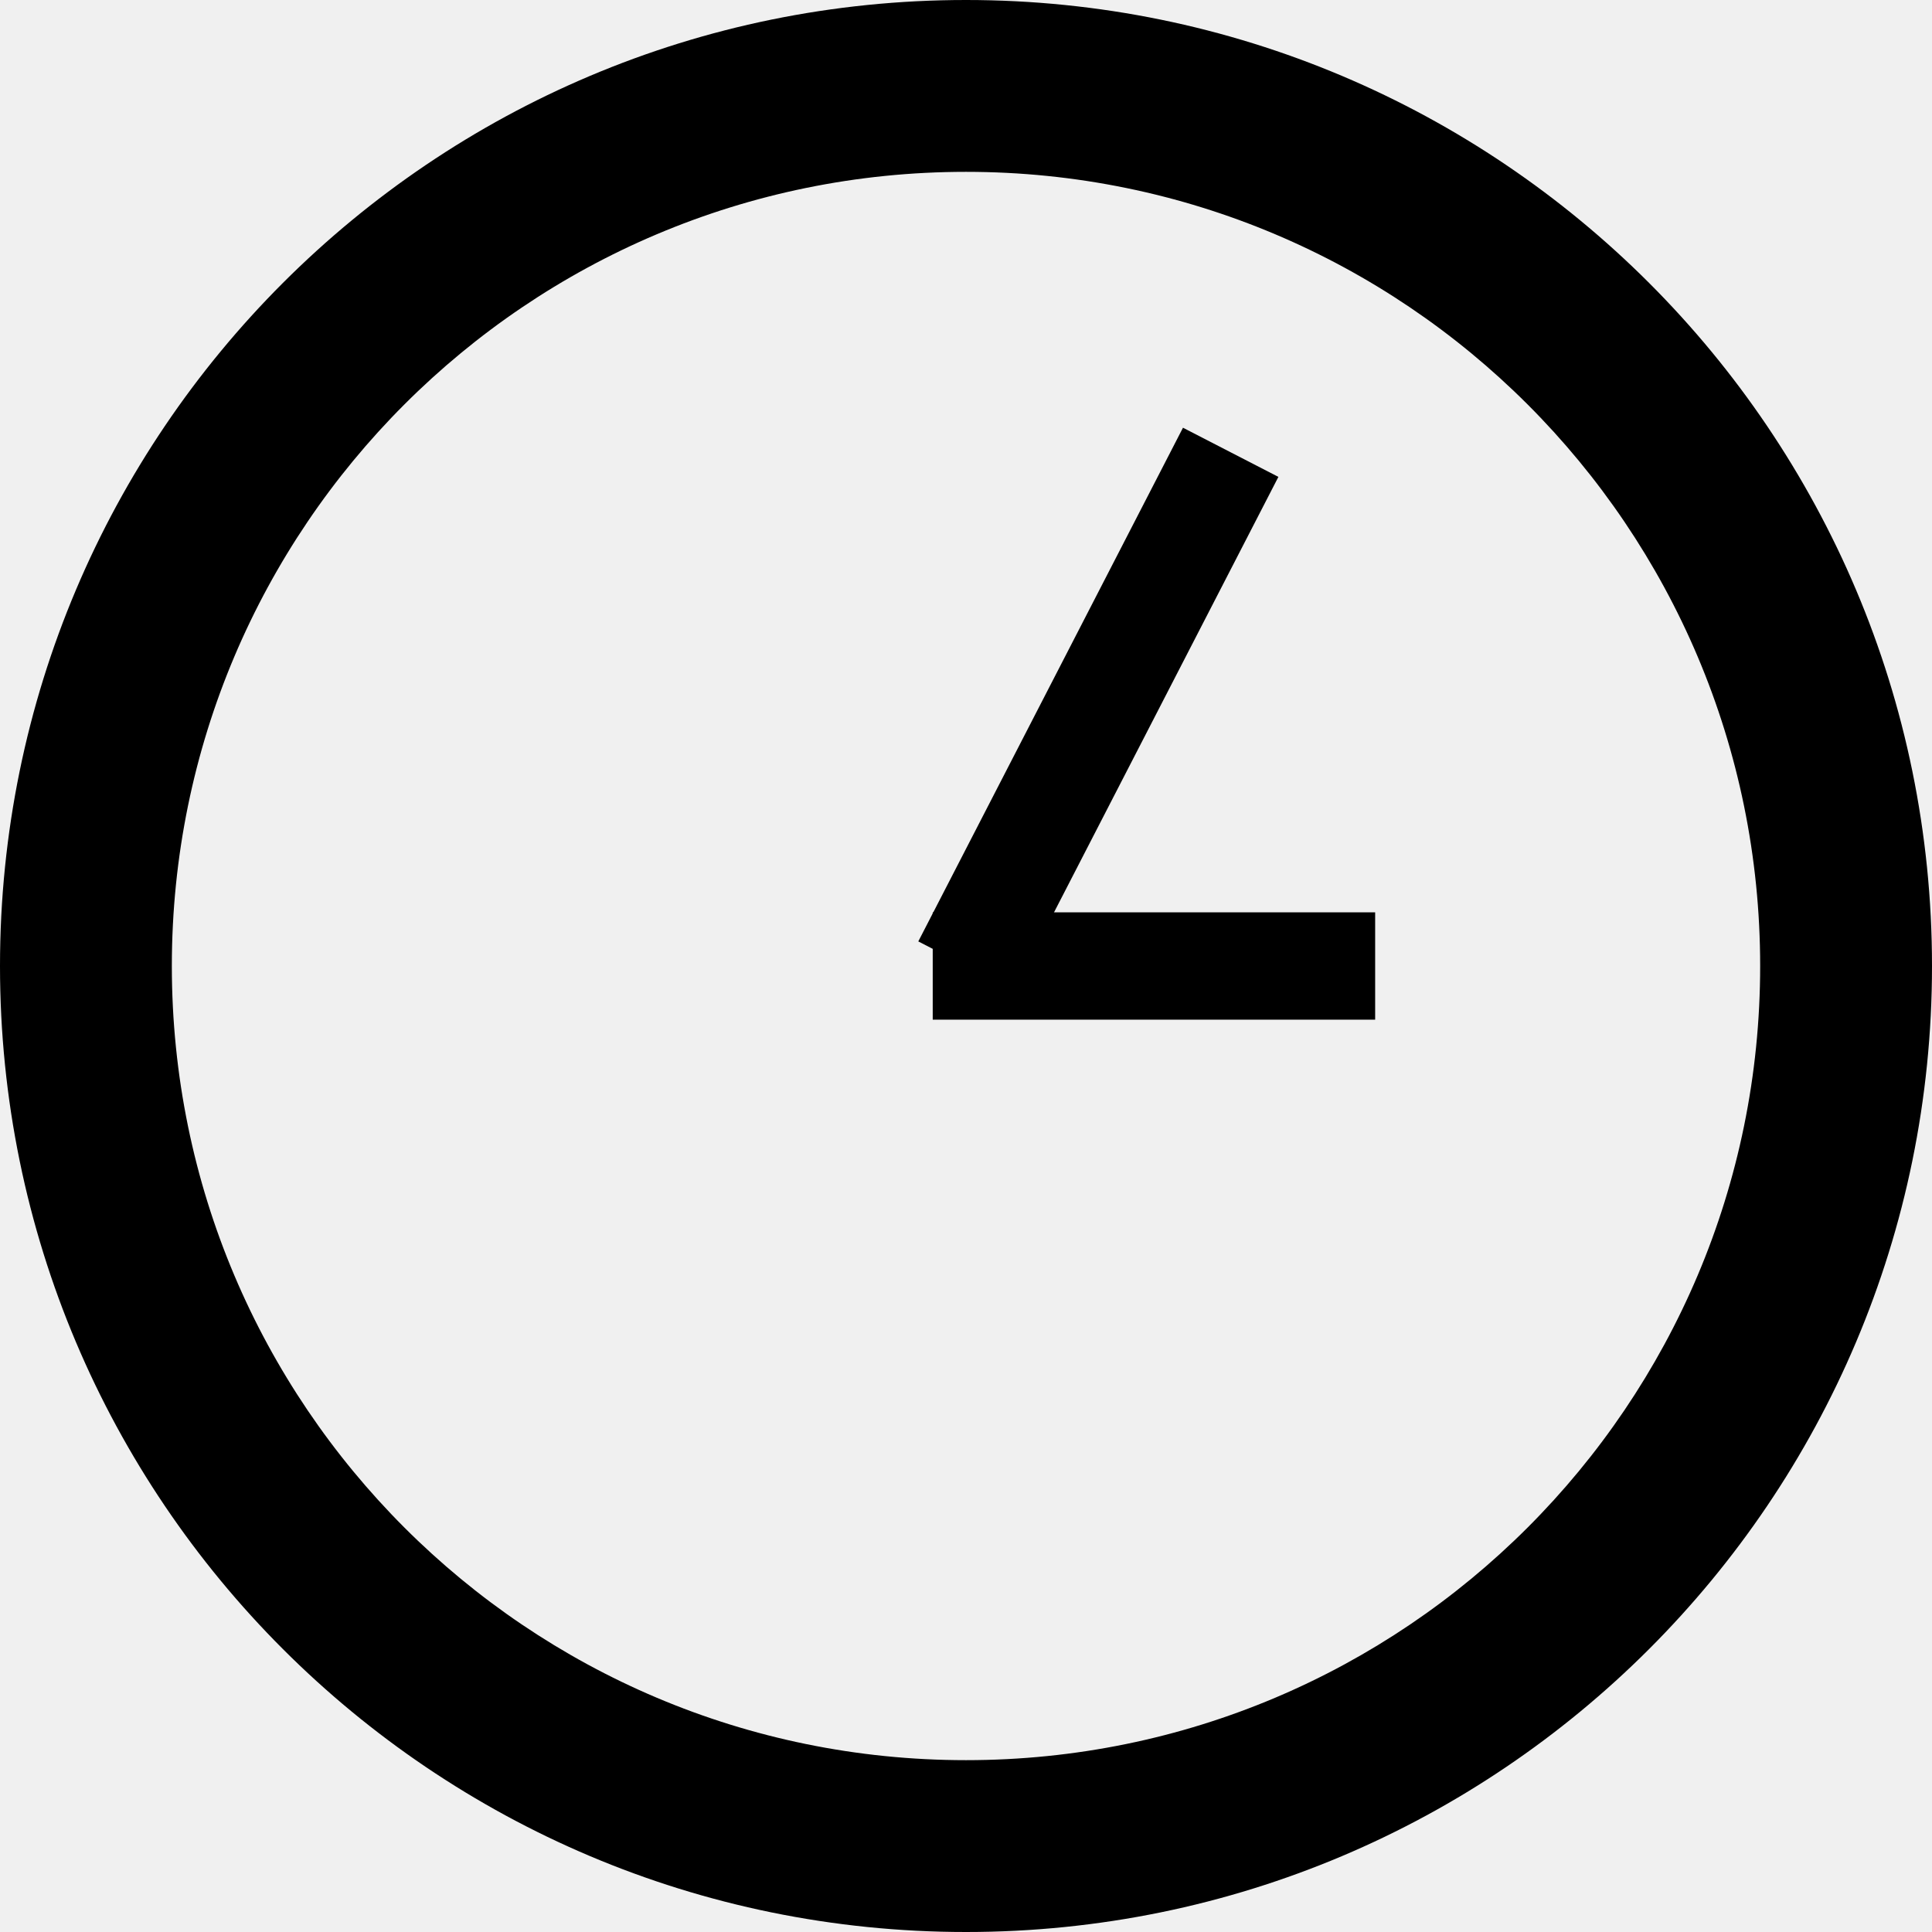
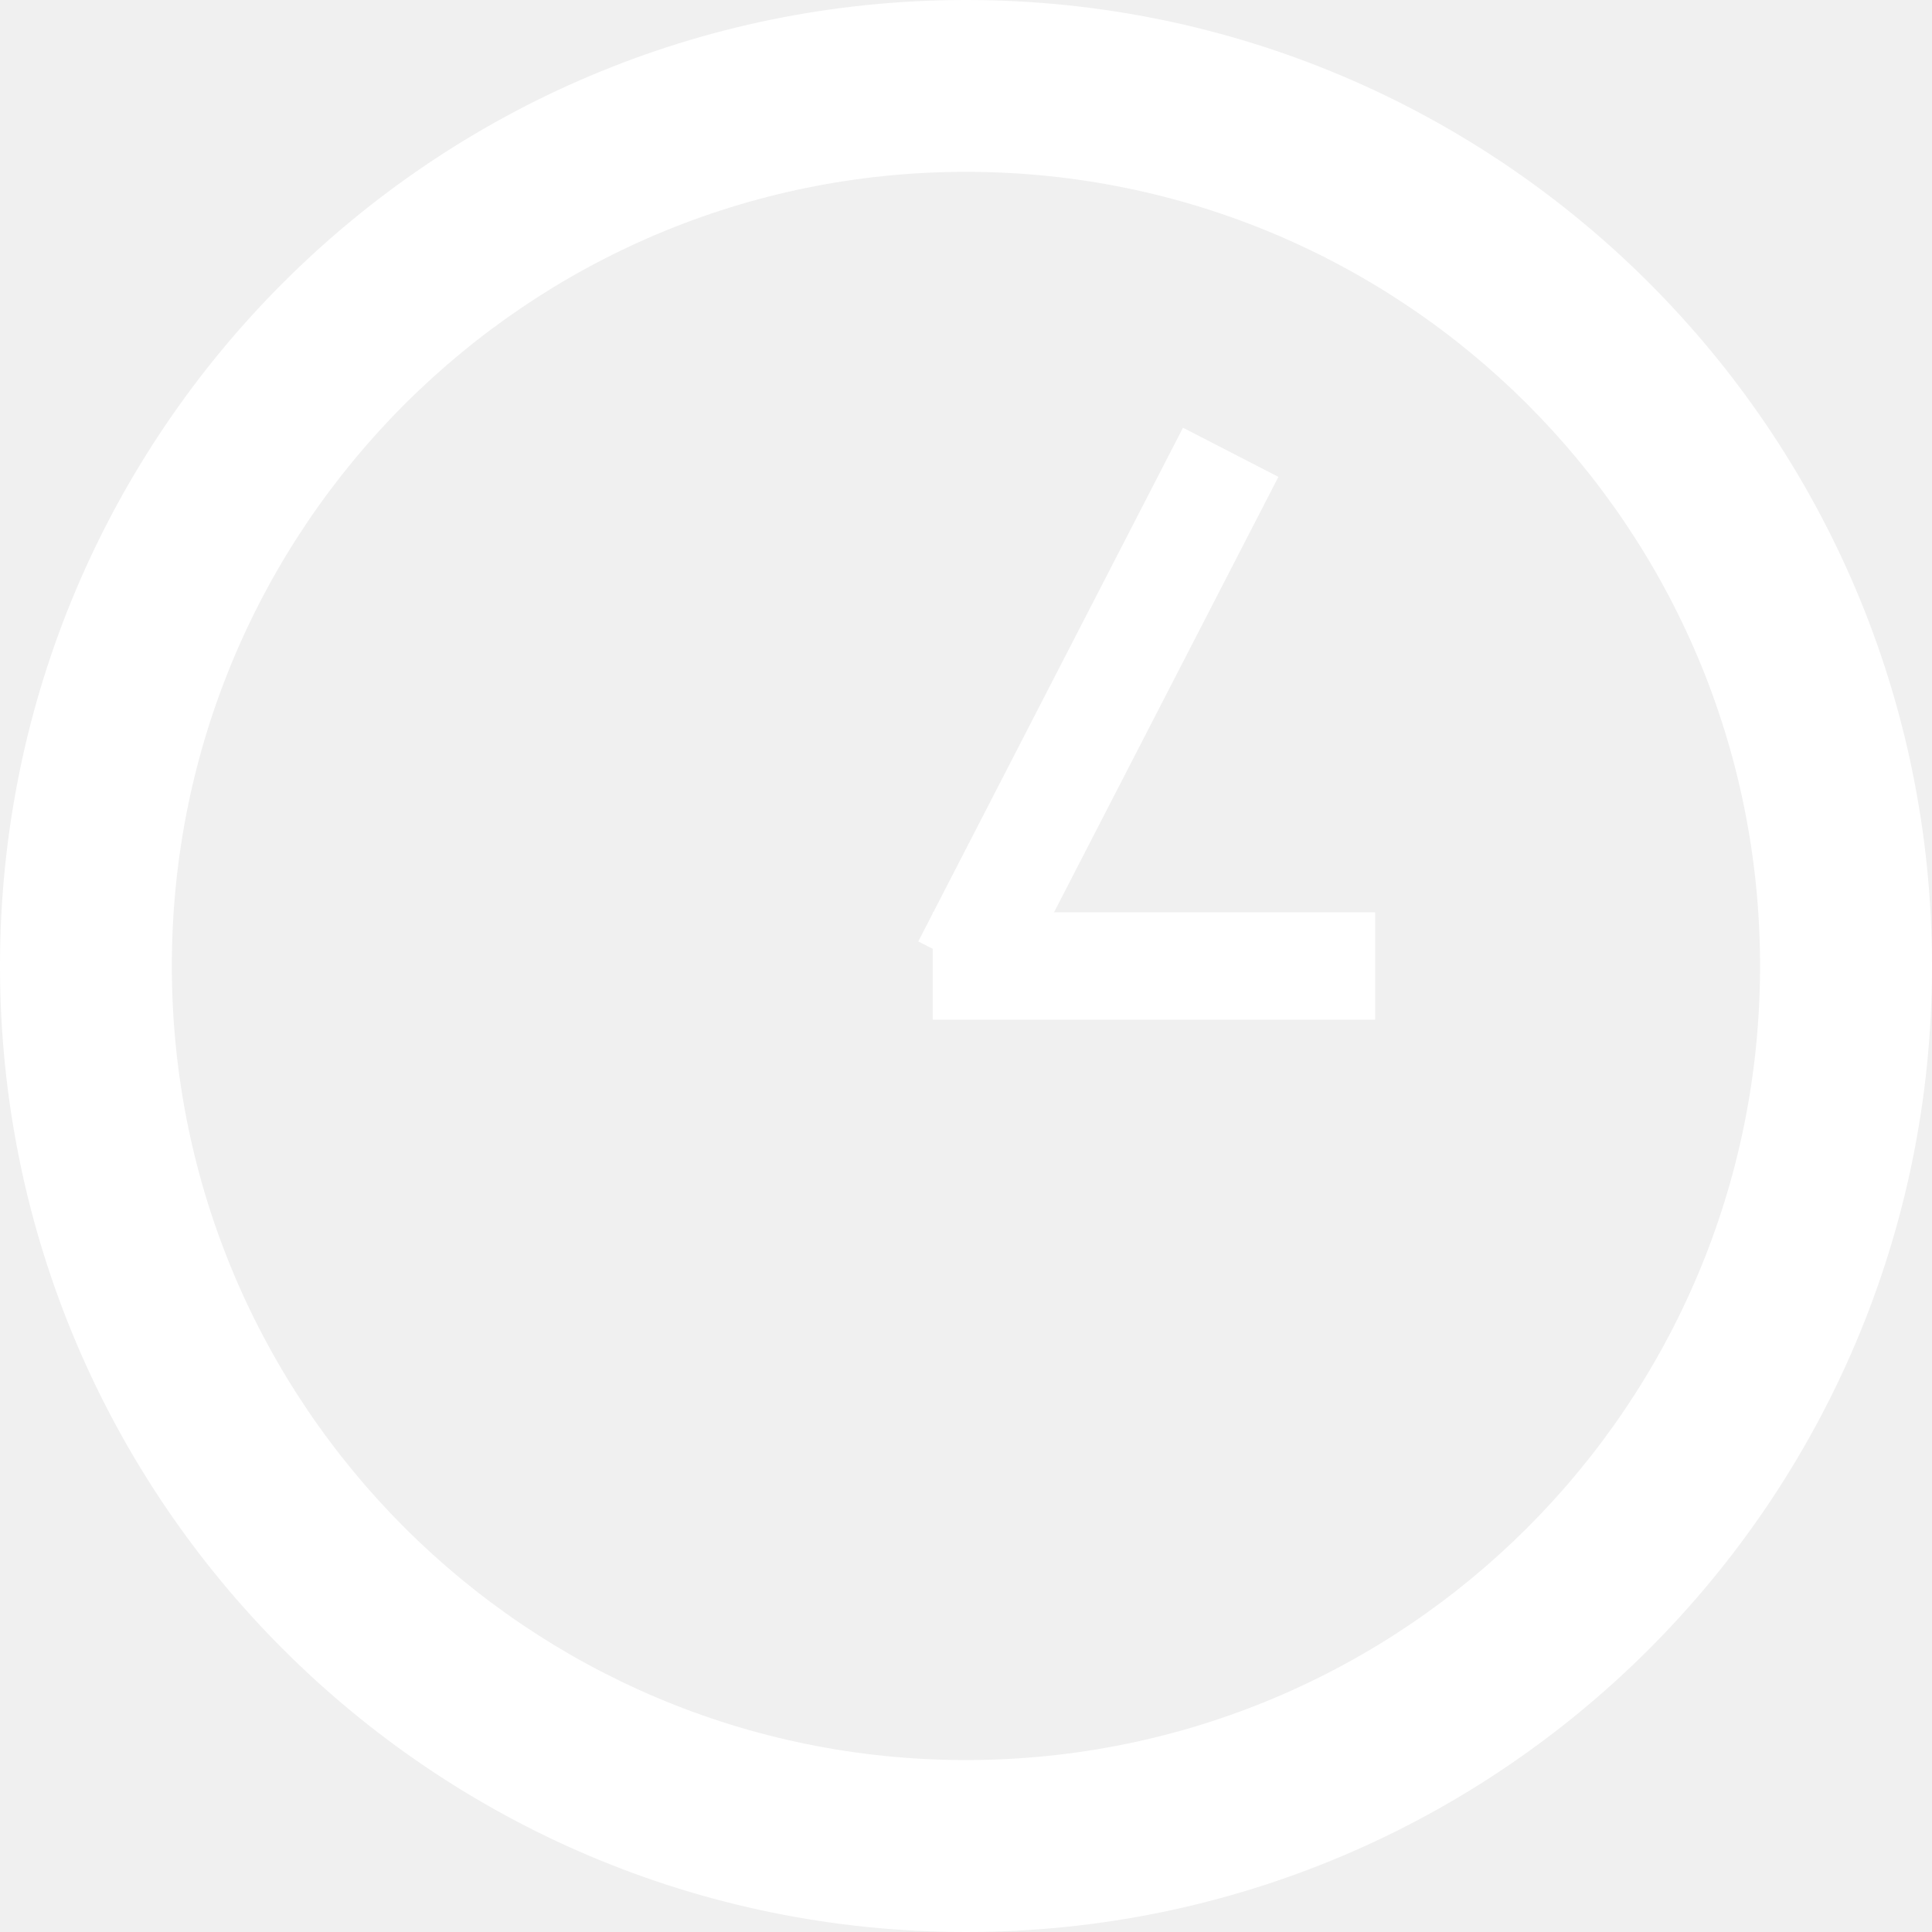
<svg xmlns="http://www.w3.org/2000/svg" version="1.1" id="Laag_1" x="0px" y="0px" width="18px" height="18px" viewBox="0 0 18 18" enable-background="new 0 0 18 18" xml:space="preserve">
-   <path d="M9,0C4.029,0,0,4.029,0,9s4.029,9,9,9s9-4.029,9-9S13.971,0,9,0z M9,16.399c-4.087,0-7.399-3.312-7.399-7.399  S4.913,1.601,9,1.601S16.399,4.913,16.399,9S13.087,16.399,9,16.399z" />
-   <line fill="none" stroke="#000000" stroke-miterlimit="10" x1="8.69" y1="9" x2="12.812" y2="9" />
-   <line fill="none" stroke="#000000" stroke-miterlimit="10" x1="9" y1="9" x2="11.466" y2="4.214" />
+   <path fill="#FFFFFF" d="M9,0C4.029,0,0,4.029,0,9c0,4.971,4.029,9,9,9c4.971,0,9-4.029,9-9C18,4.029,13.971,0,9,0z M9,16.398  c-4.087,0-7.399-3.312-7.399-7.398S4.913,1.601,9,1.601S16.398,4.913,16.398,9S13.087,16.398,9,16.398z" />
+   <line fill="none" stroke="#FFFFFF" stroke-miterlimit="10" x1="8.69" y1="9" x2="12.812" y2="9" />
+   <line fill="none" stroke="#FFFFFF" stroke-miterlimit="10" x1="9" y1="9" x2="11.466" y2="4.214" />
</svg>
